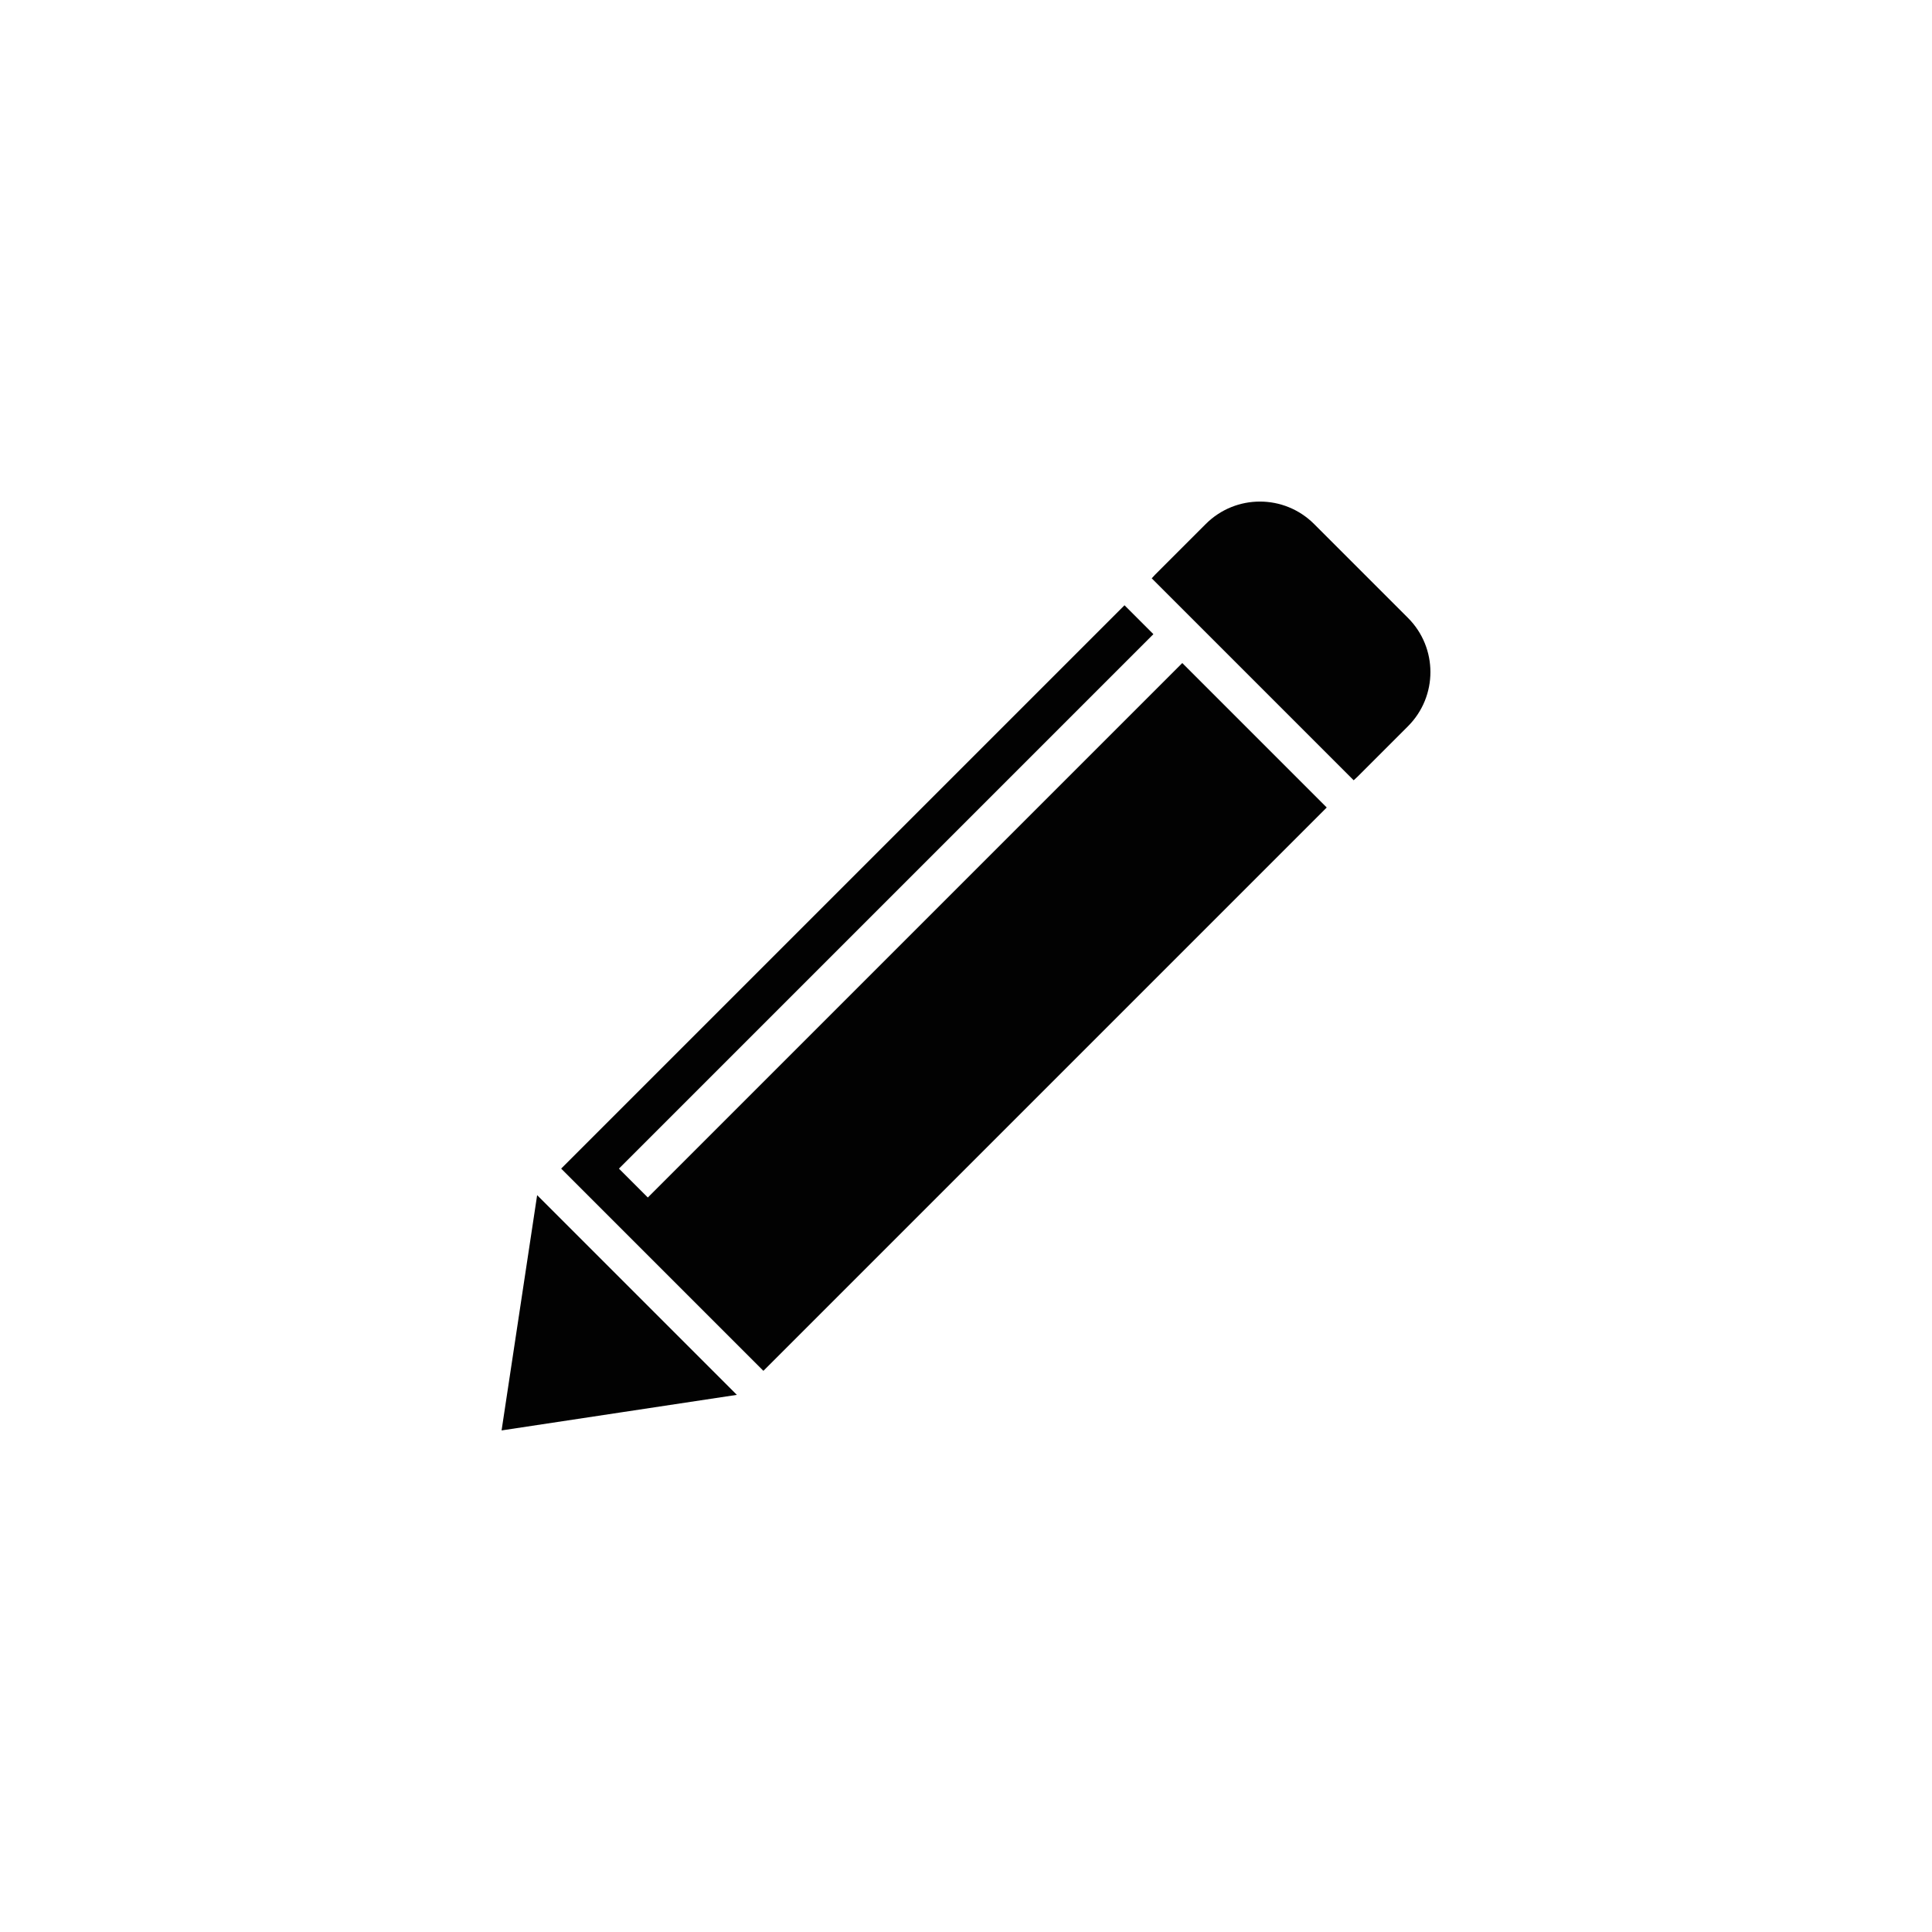
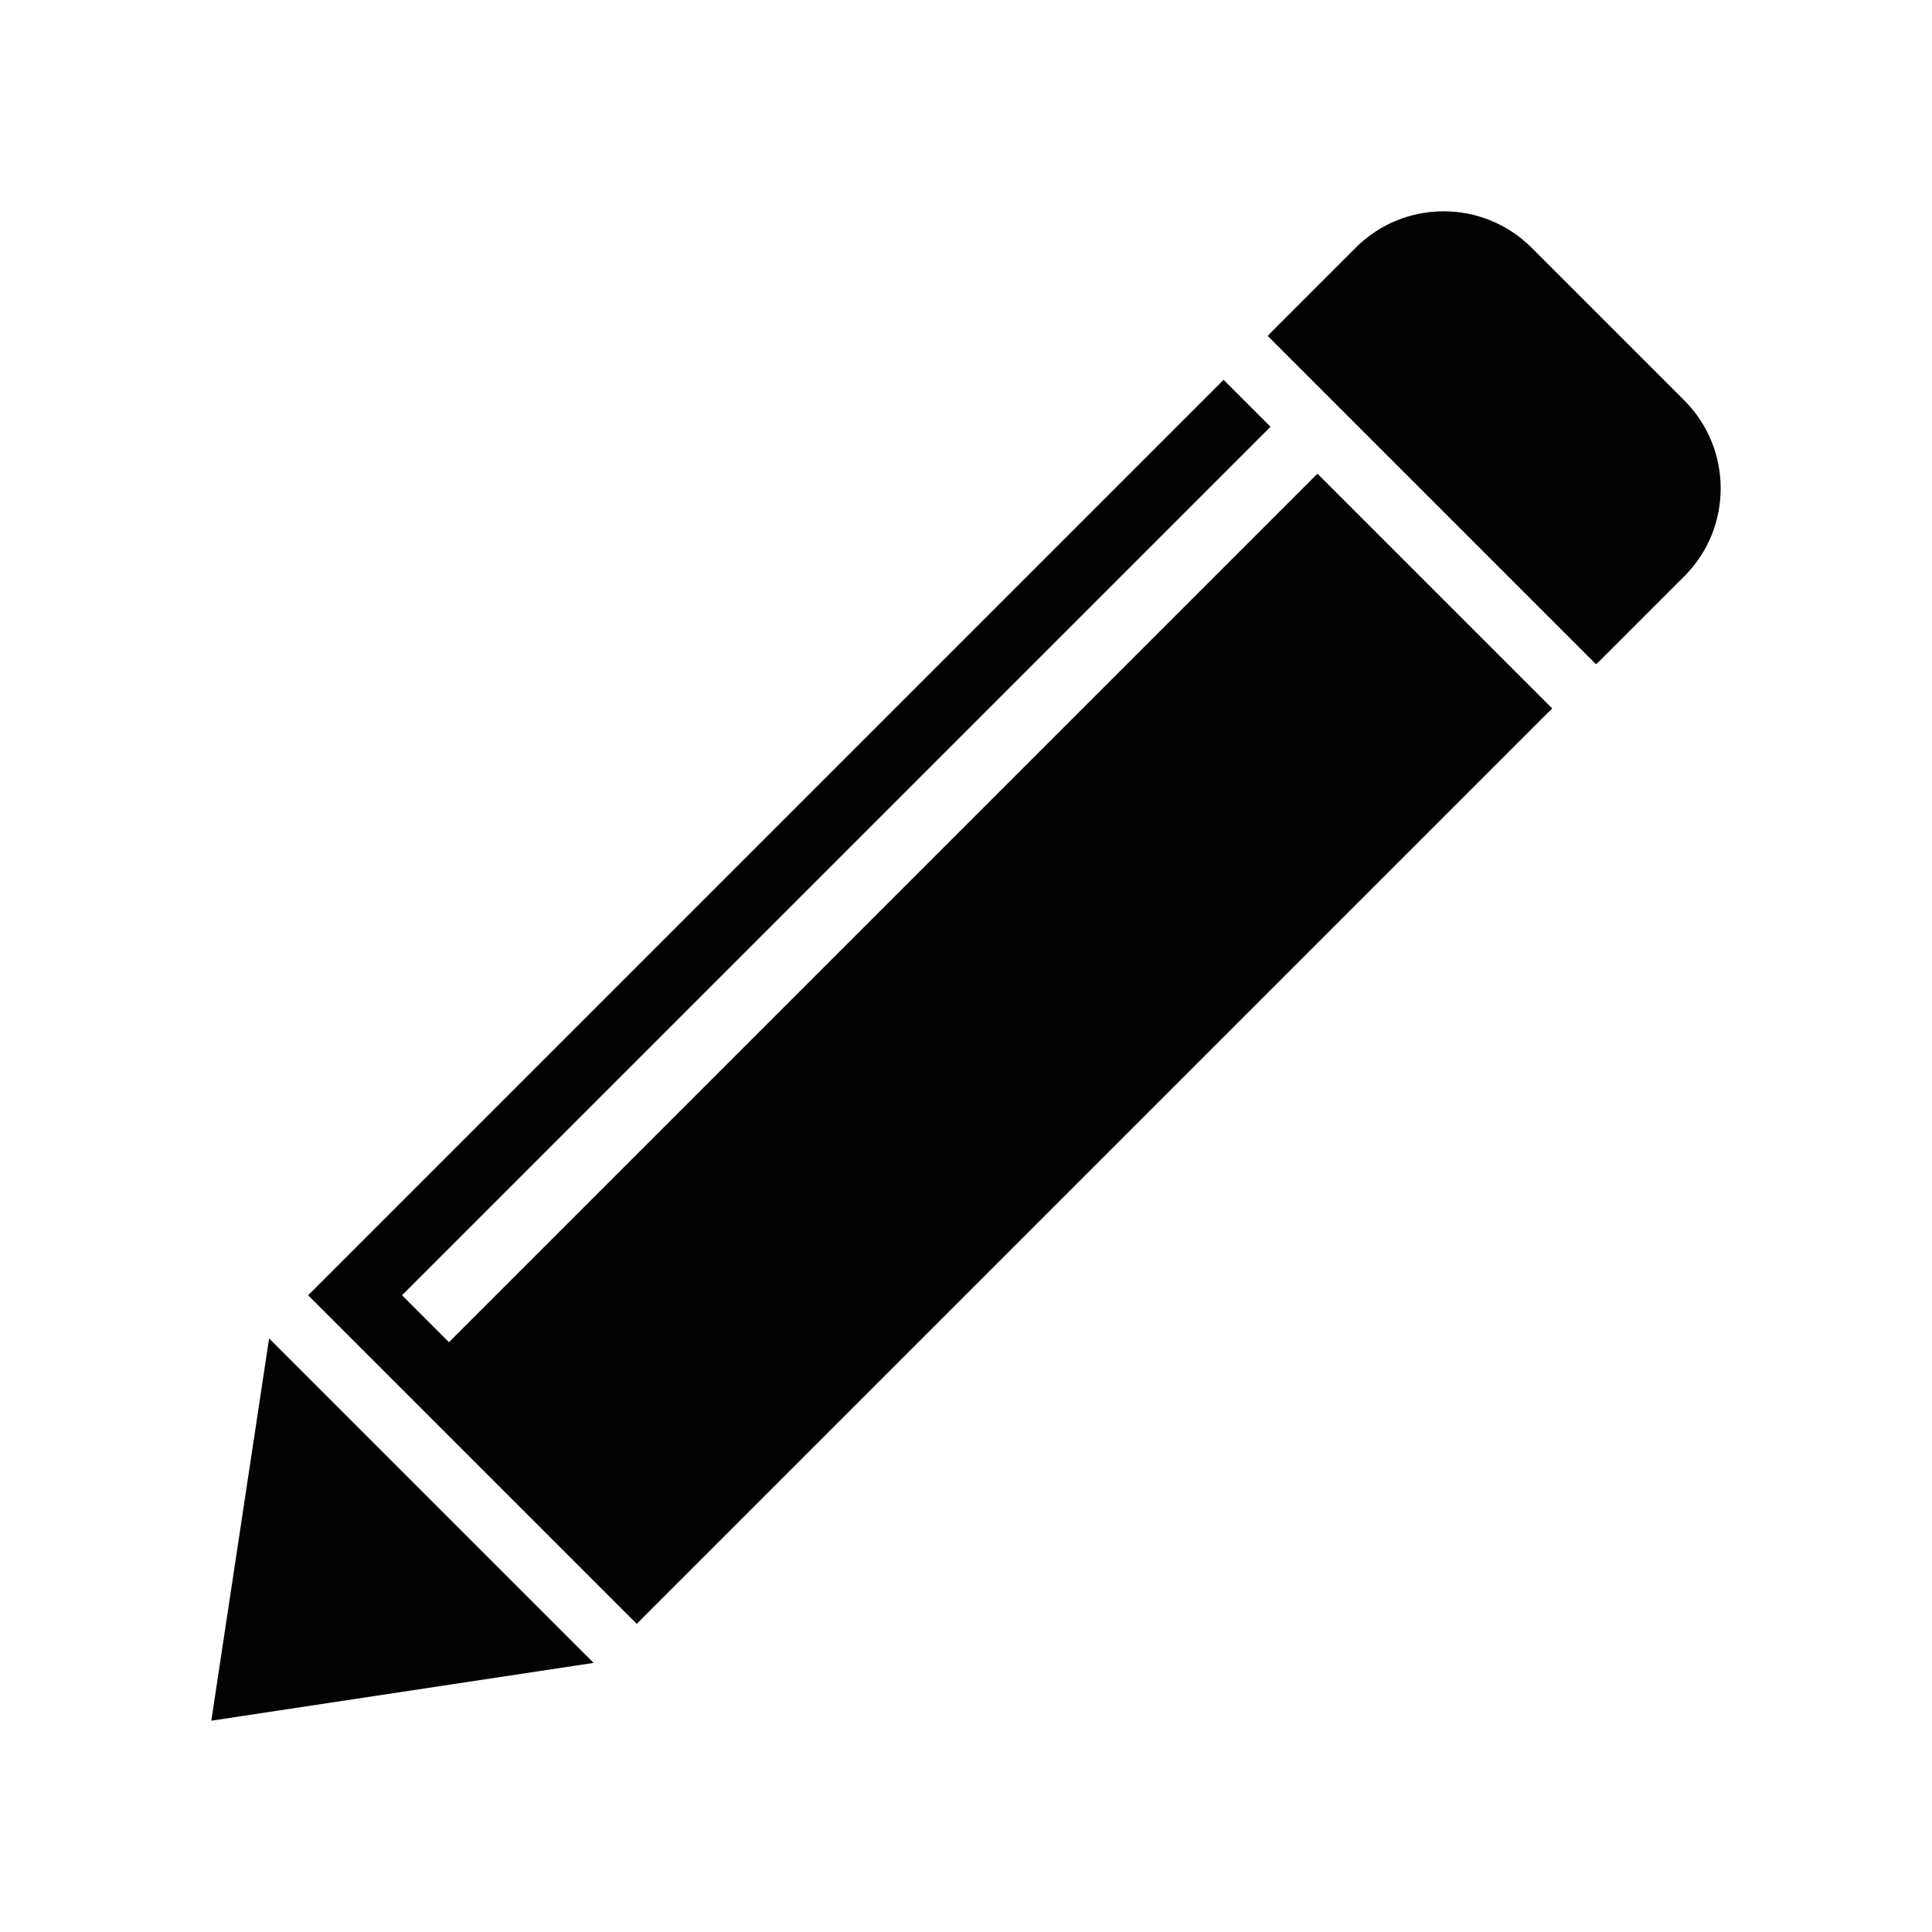
- <svg xmlns="http://www.w3.org/2000/svg" width="52" height="52" viewBox="-160 -160 832 832">
+ <svg xmlns="http://www.w3.org/2000/svg" width="512" height="512" viewBox="0 0 512 512">
  <g fill="#020202">
    <path d="M422.953 176.019c.549-.48 1.09-.975 1.612-1.498l21.772-21.772c12.883-12.883 12.883-33.771 0-46.654l-40.434-40.434c-12.883-12.883-33.771-12.883-46.653 0l-21.772 21.772a32.839 32.839 0 0 0-1.498 1.613l86.973 86.973zM114.317 397.684l43 43-50.659 7.658L56 456l7.658-50.659 7.658-50.658zM349.143 125.535L118.982 355.694l-12.441-12.441 230.16-230.159-12.441-12.441-242.601 242.6 87.088 87.088L411.348 187.74z" />
  </g>
</svg>
